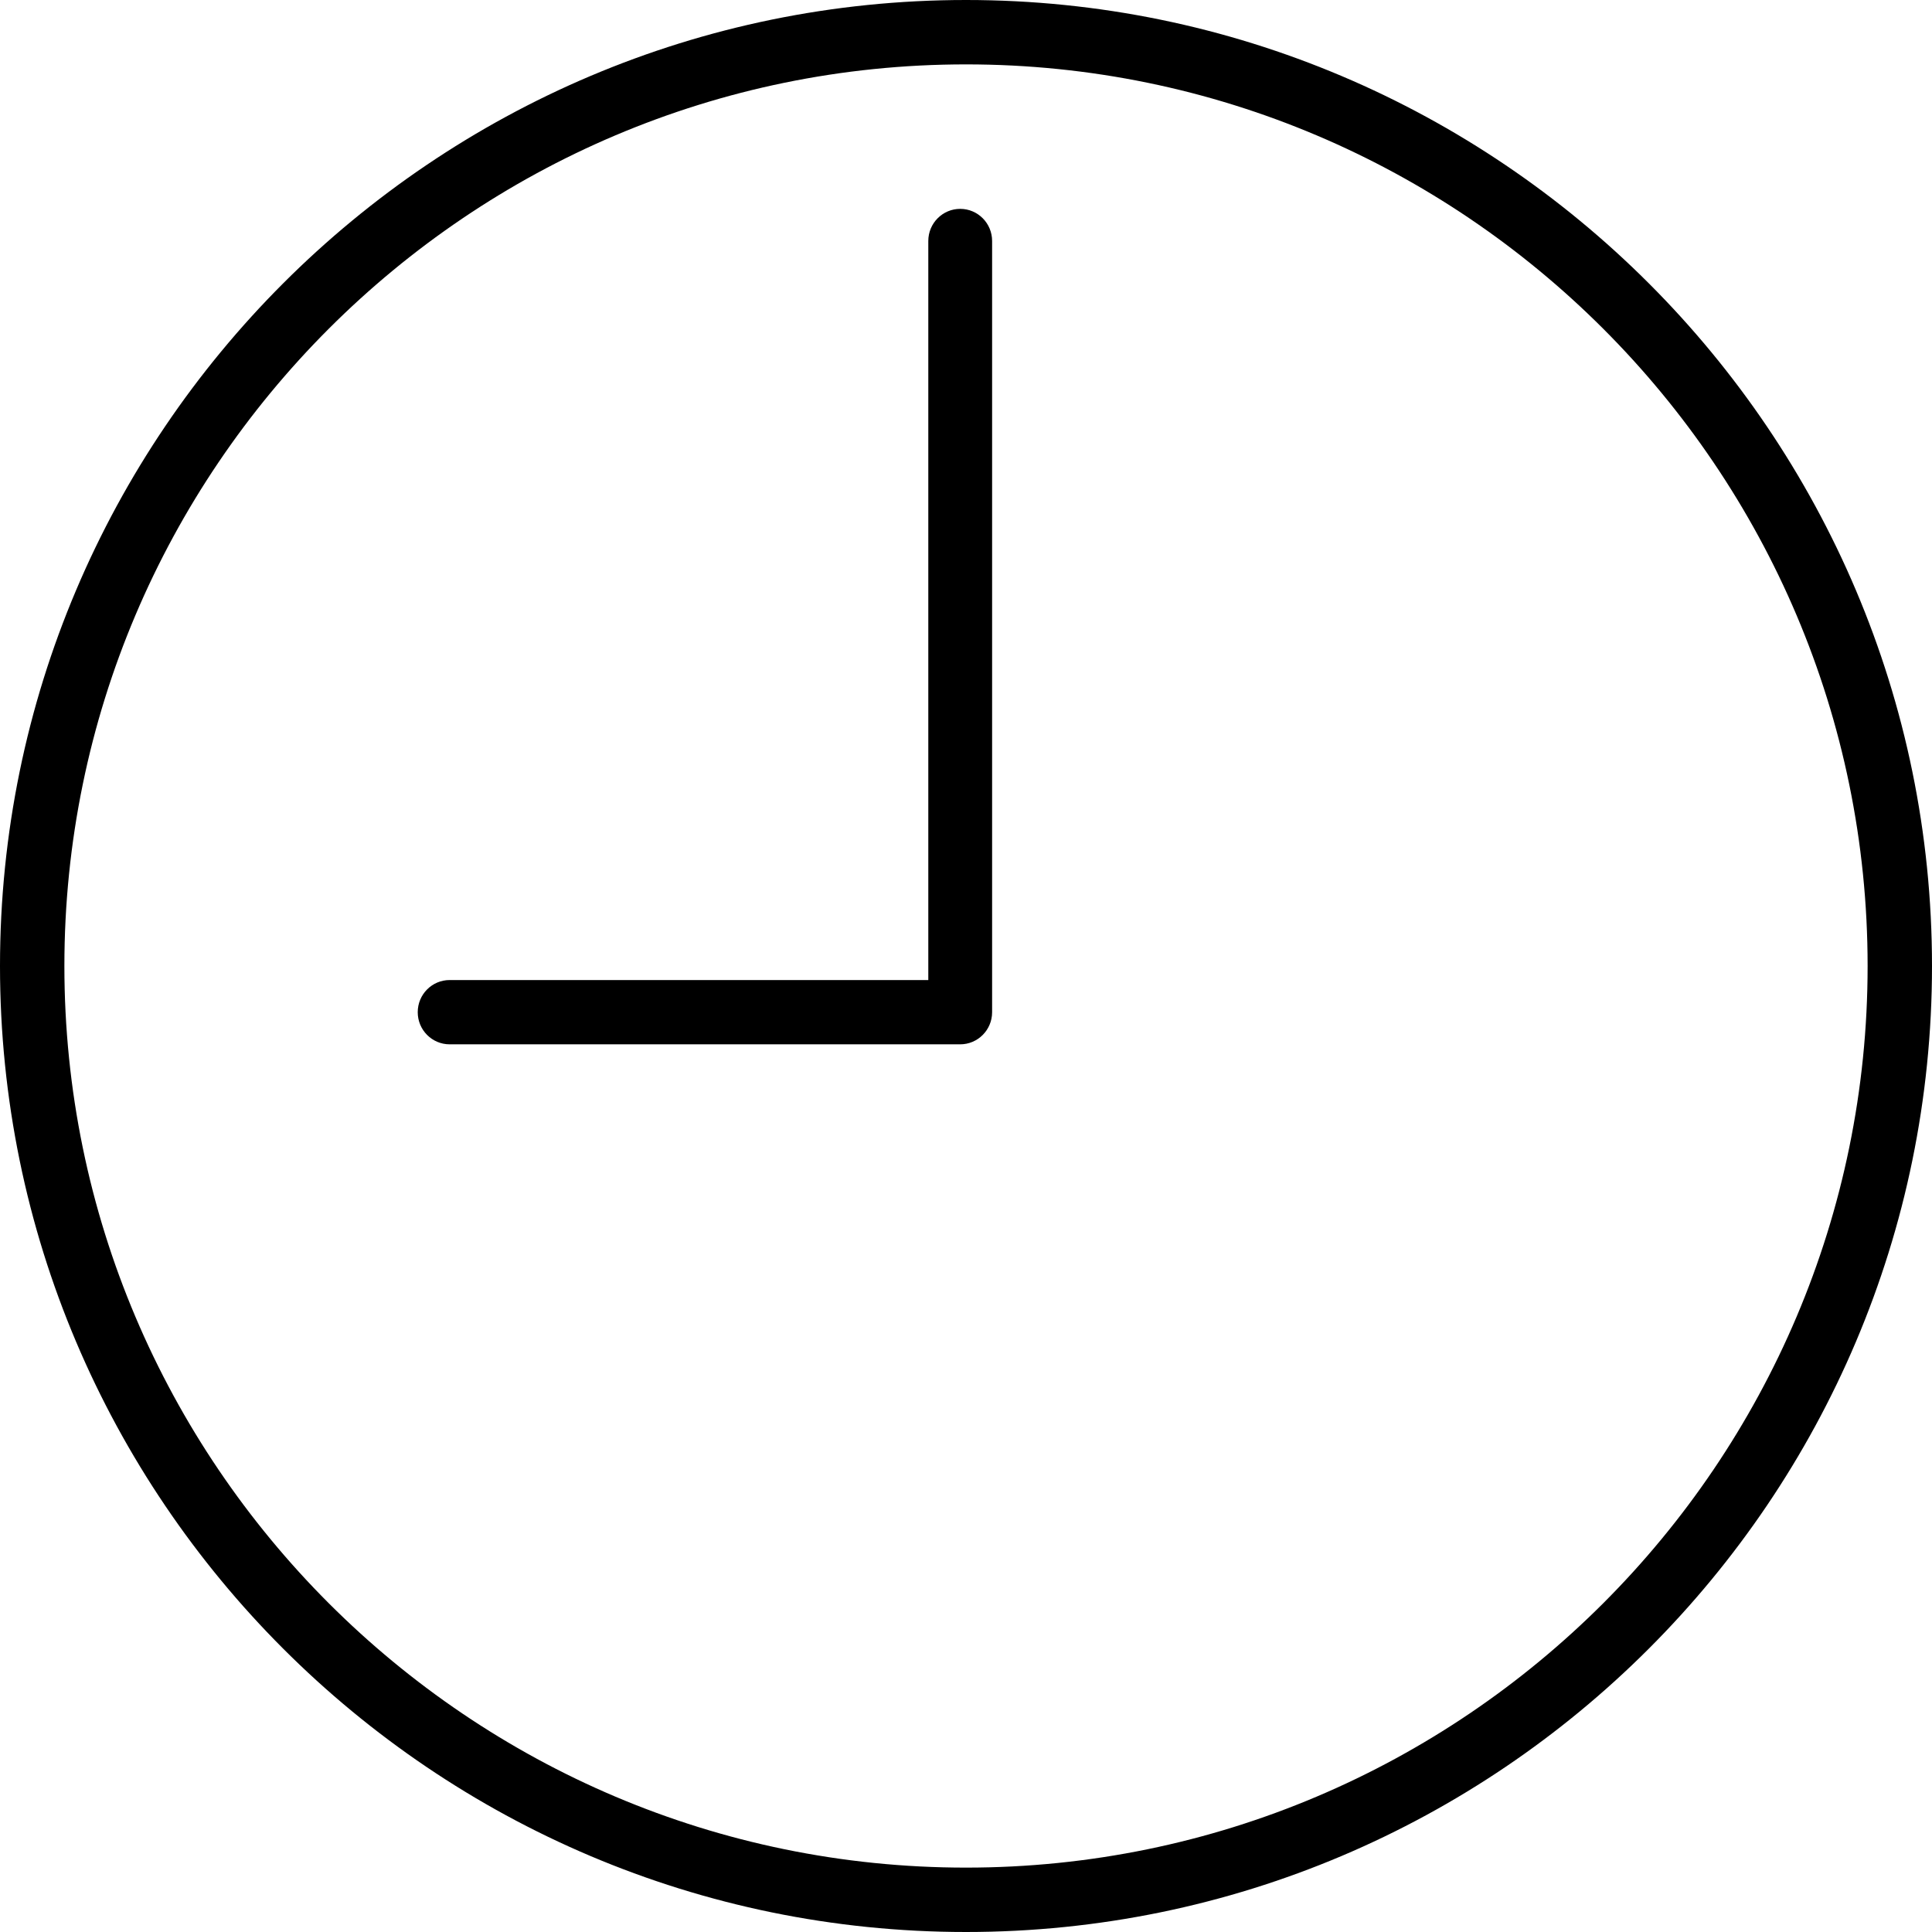
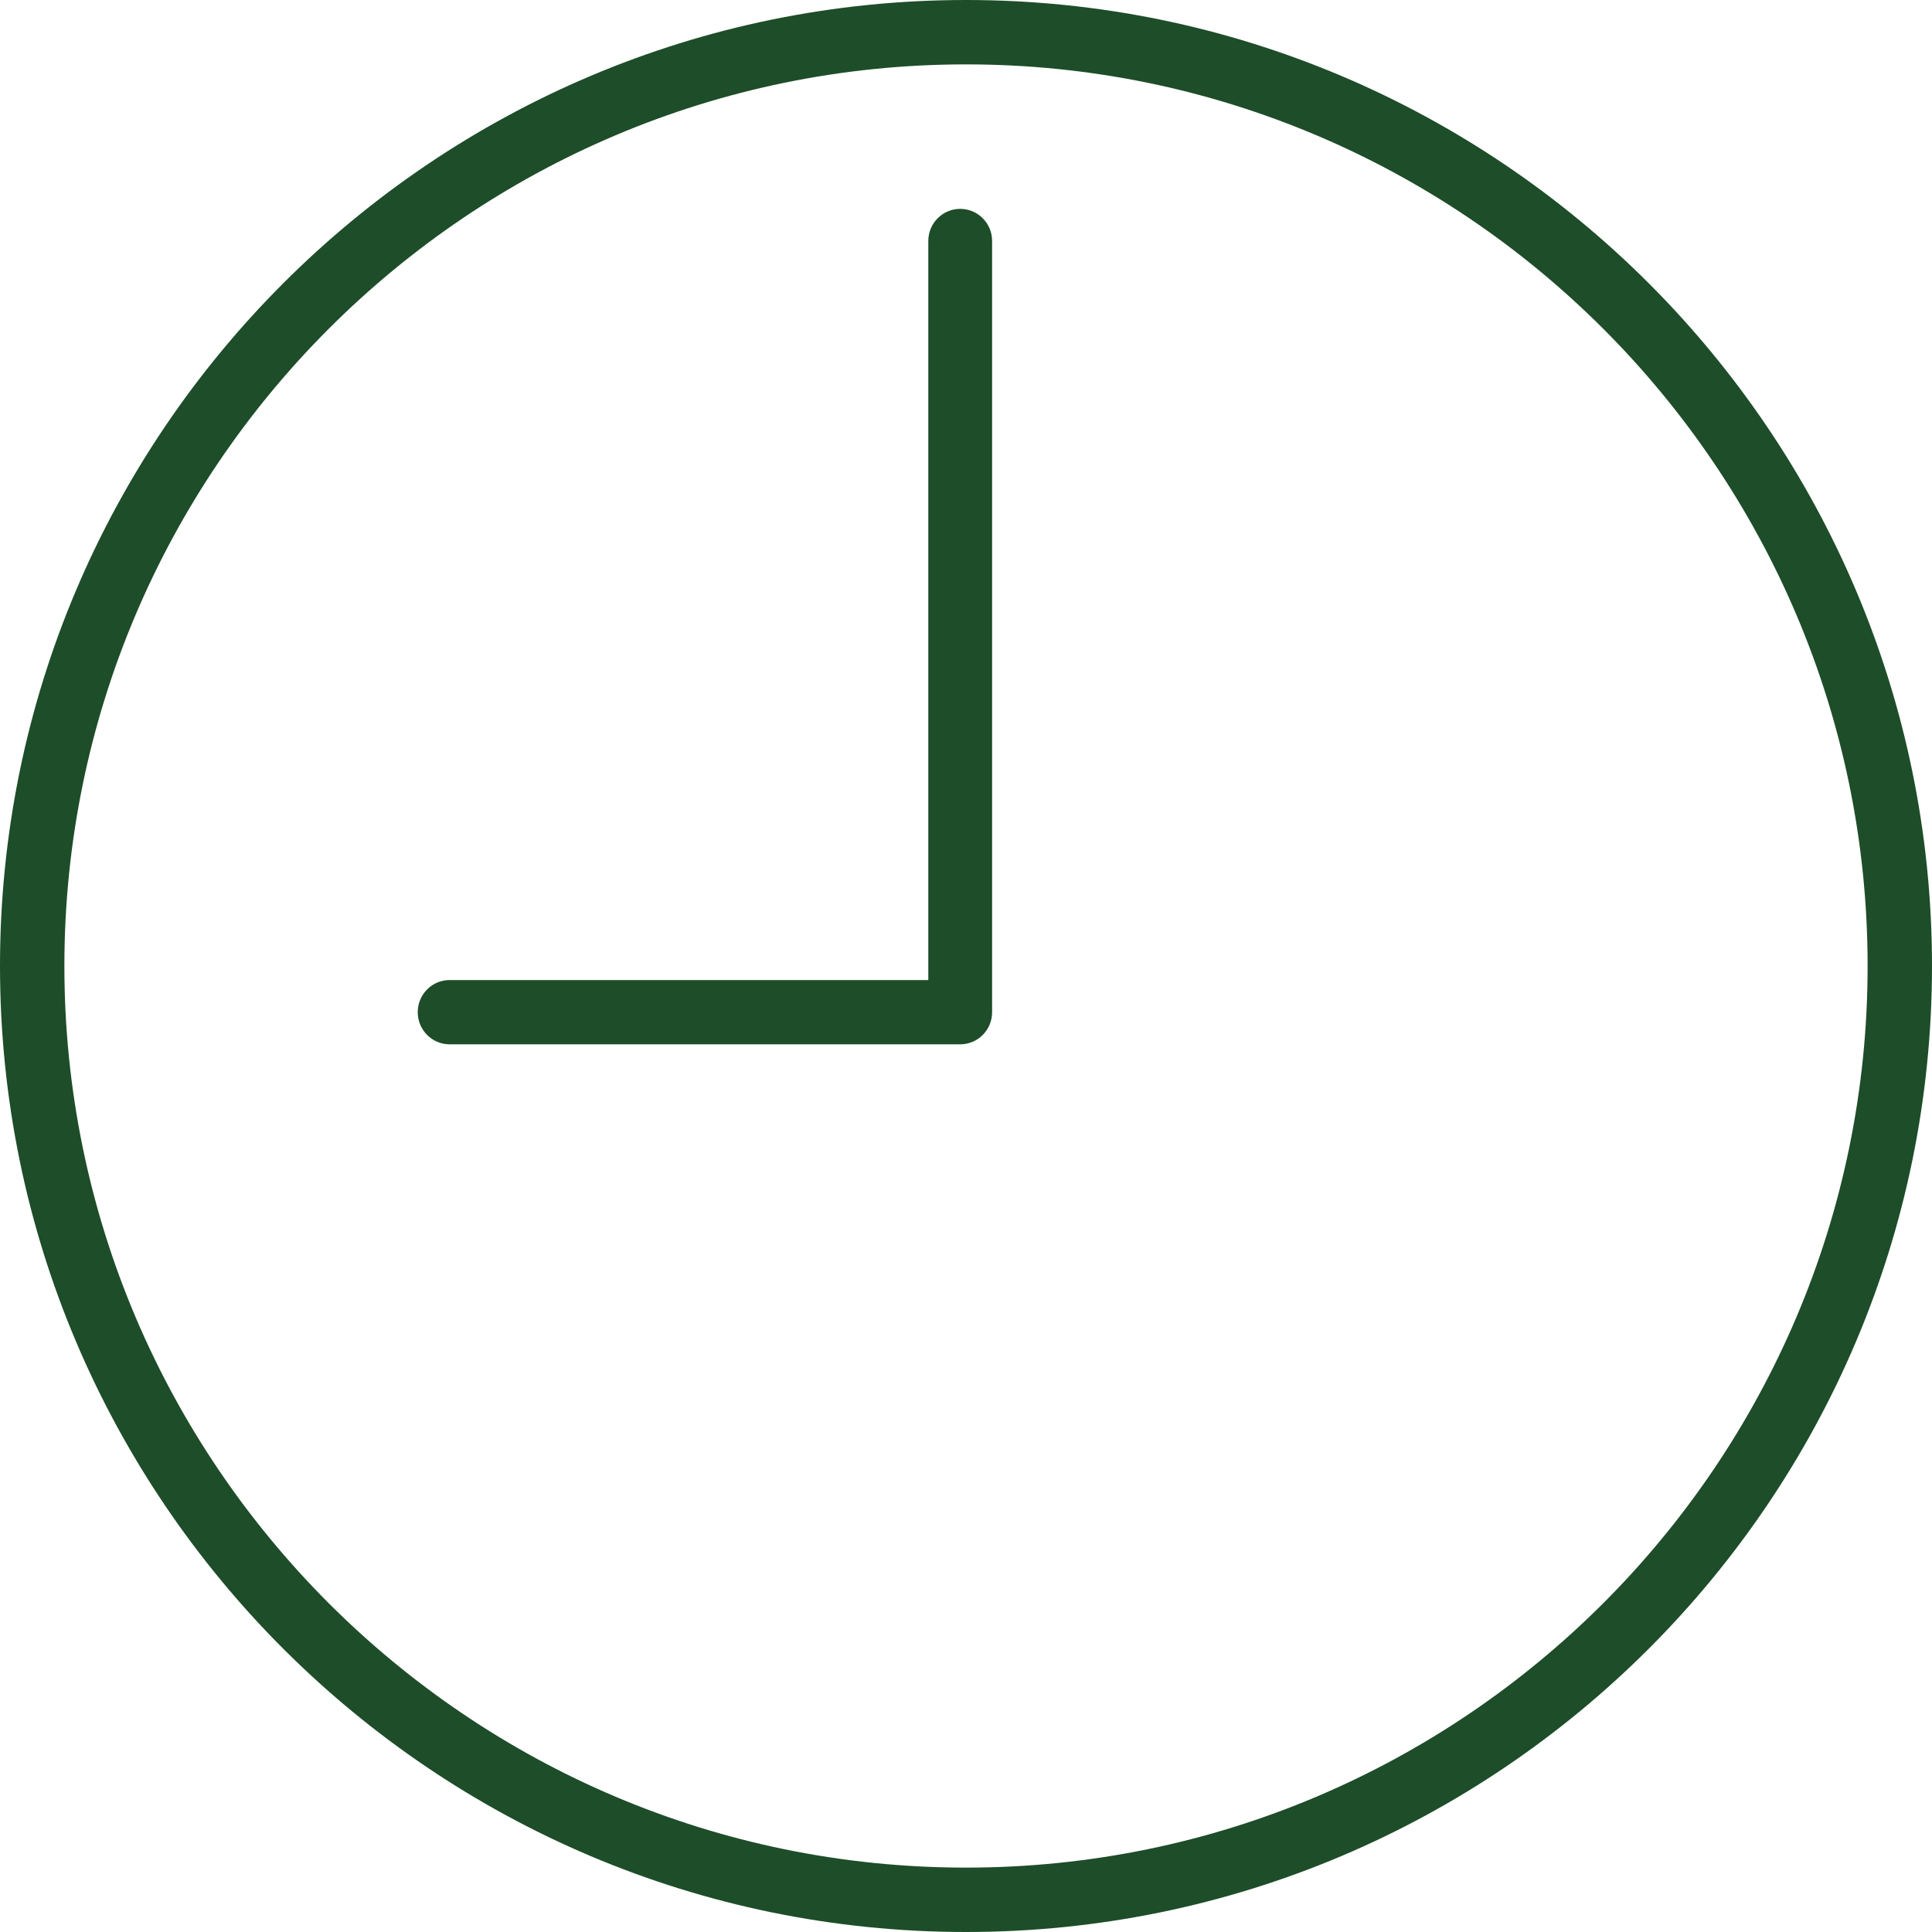
<svg xmlns="http://www.w3.org/2000/svg" width="37px" height="37px" viewBox="0 0 37 37" version="1.1">
  <g id="Page-1" stroke="none" stroke-width="1" fill="none" fill-rule="evenodd">
-     <g id="Desktop-HD" transform="translate(-635, -1990)" fill="#000000" fill-rule="nonzero">
+     <g id="Desktop-HD" transform="translate(-635, -1990)" fill="#1e4d29" fill-rule="nonzero">
      <g id="Wedding" transform="translate(202, 1445)">
        <g id="time" transform="translate(433, 545)">
          <g>
            <path d="M18.5,0 C8.299,0 0,8.299 0,18.5 C0,28.701 8.299,37 18.5,37 C28.701,37 37,28.701 37,18.5 C37,8.299 28.701,0 18.5,0 Z M18.5,35.767 C8.979,35.767 1.233,28.021 1.233,18.5 C1.233,8.979 8.979,1.233 18.5,1.233 C28.021,1.233 35.767,8.979 35.767,18.5 C35.767,28.021 28.021,35.767 18.5,35.767 Z" id="Shape" />
            <path d="M18.389,4 C18.052,4 17.778,4.275 17.778,4.615 L17.778,18.769 L8.611,18.769 C8.274,18.769 8,19.044 8,19.385 C8,19.725 8.274,20 8.611,20 L18.389,20 C18.726,20 19,19.725 19,19.385 L19,4.615 C19,4.275 18.726,4 18.389,4 Z" id="Path" />
          </g>
        </g>
      </g>
    </g>
  </g>
</svg>
